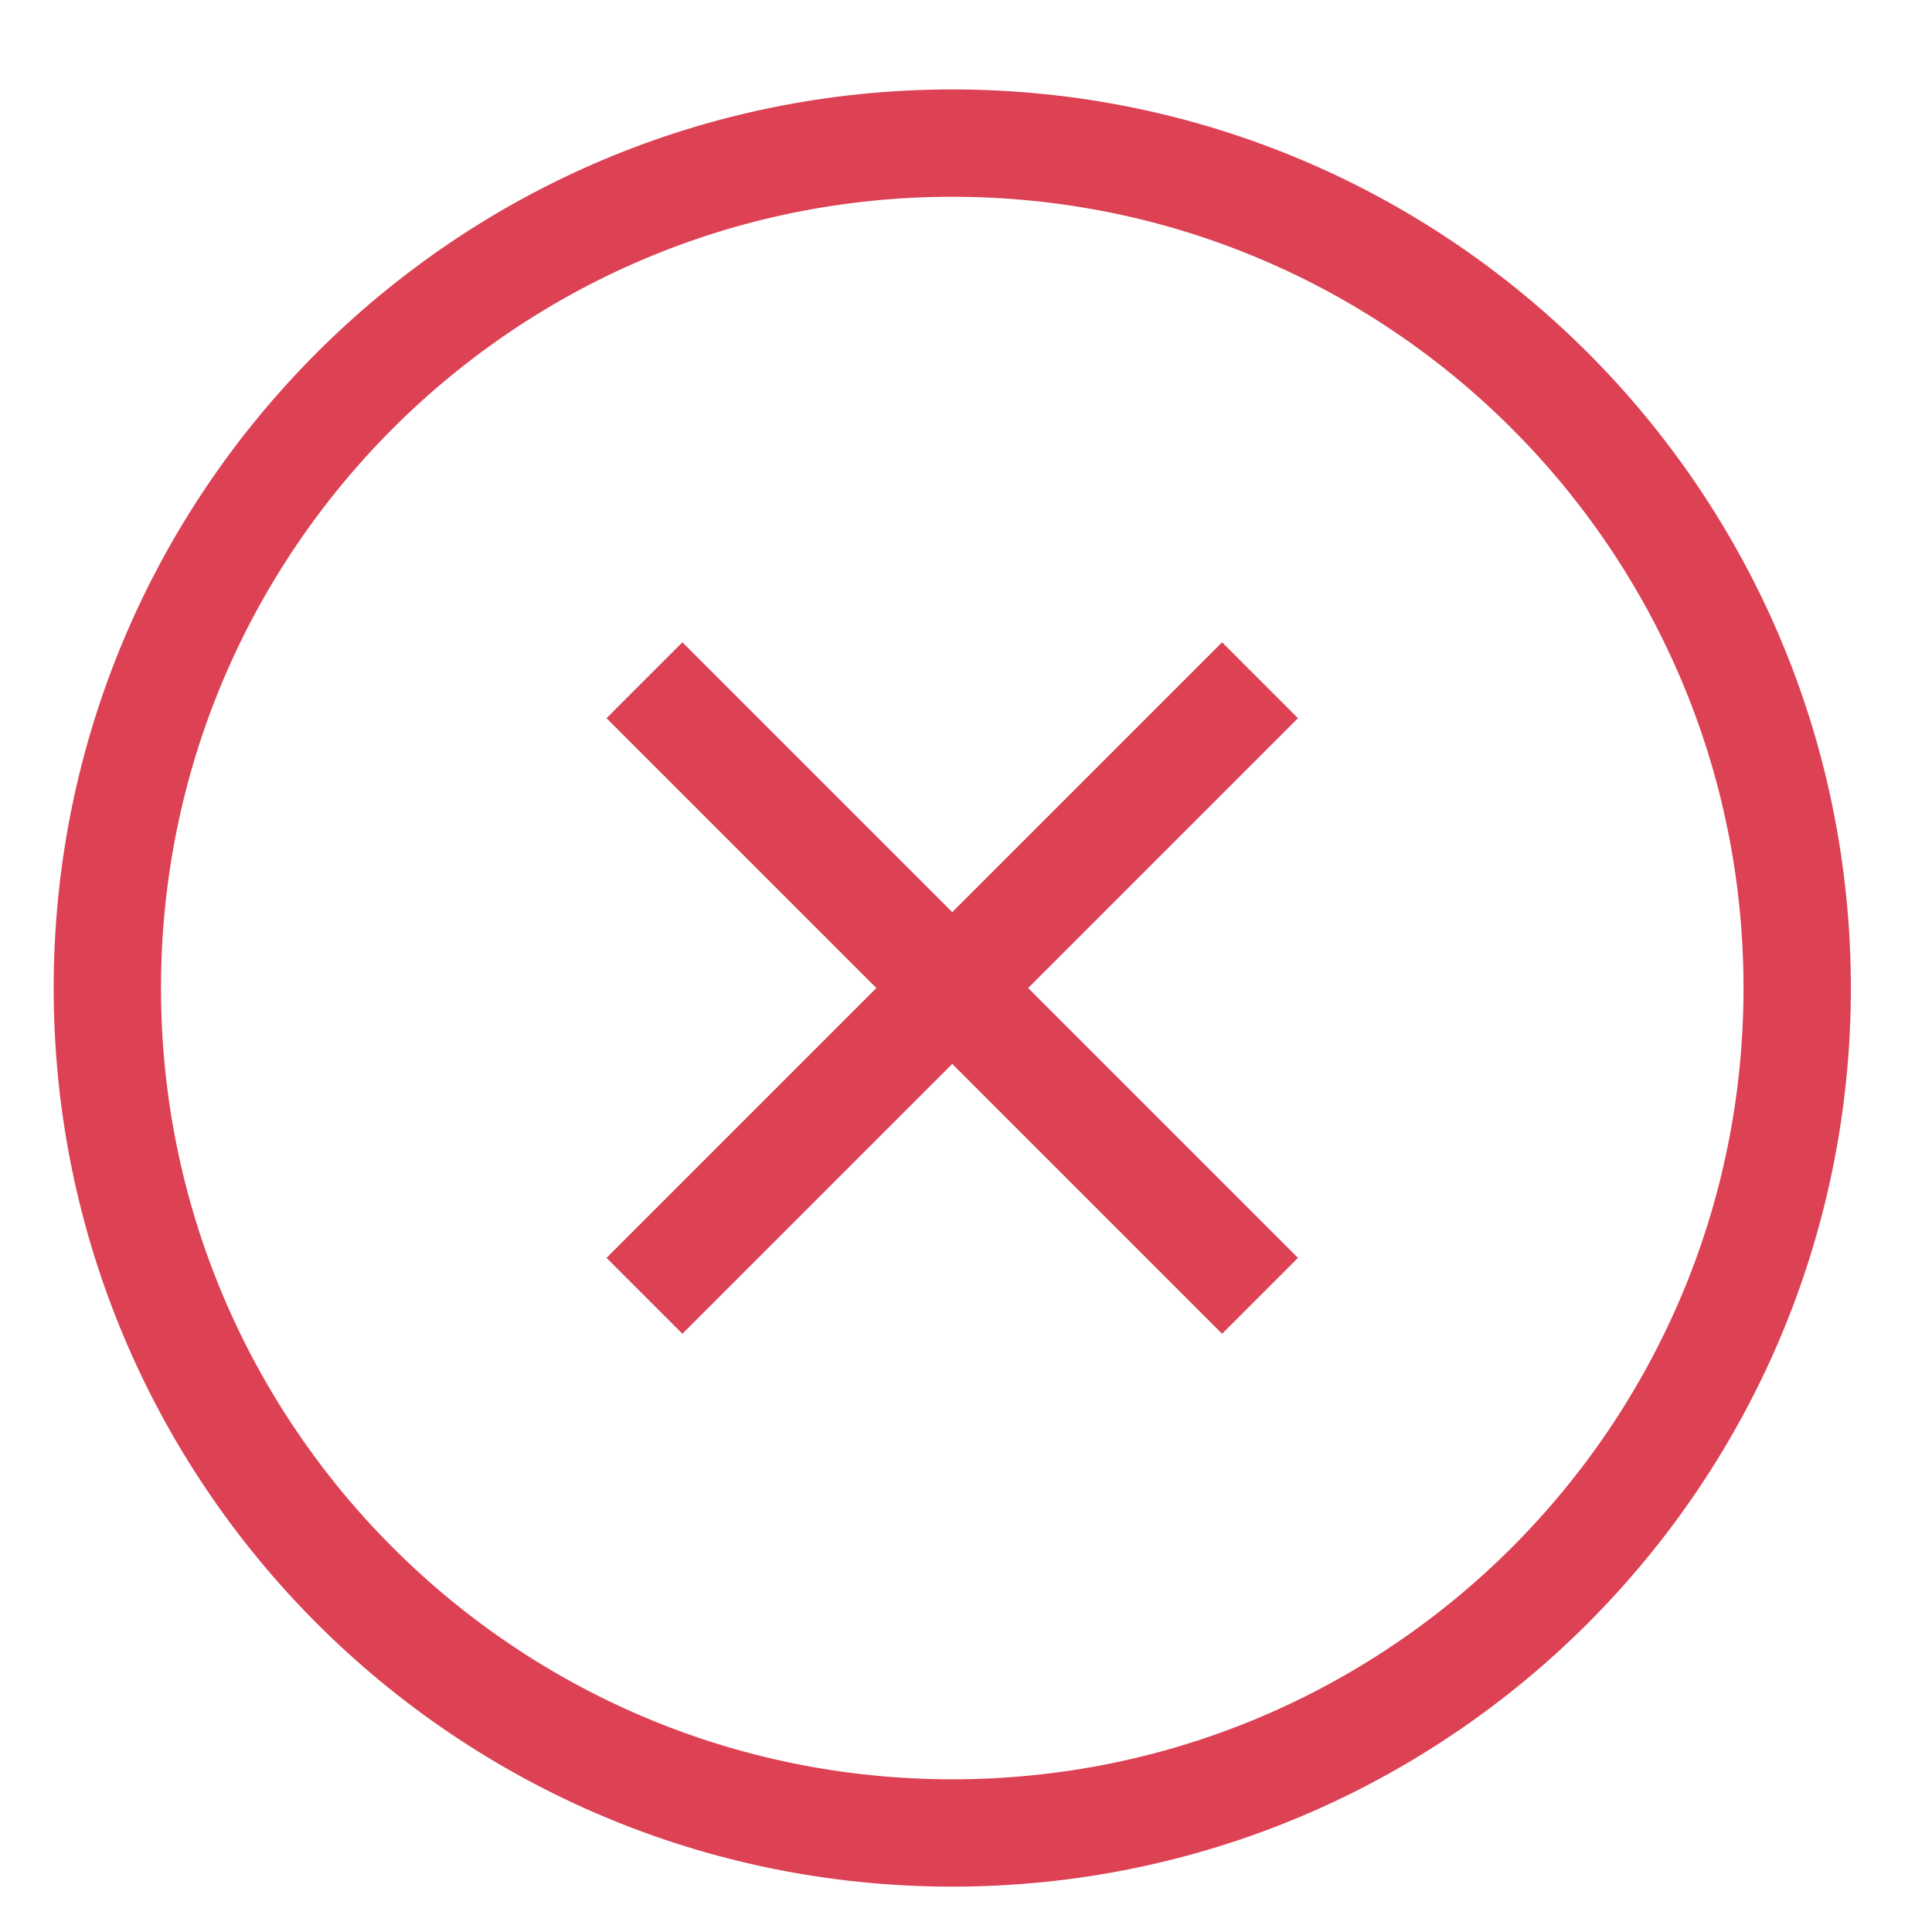
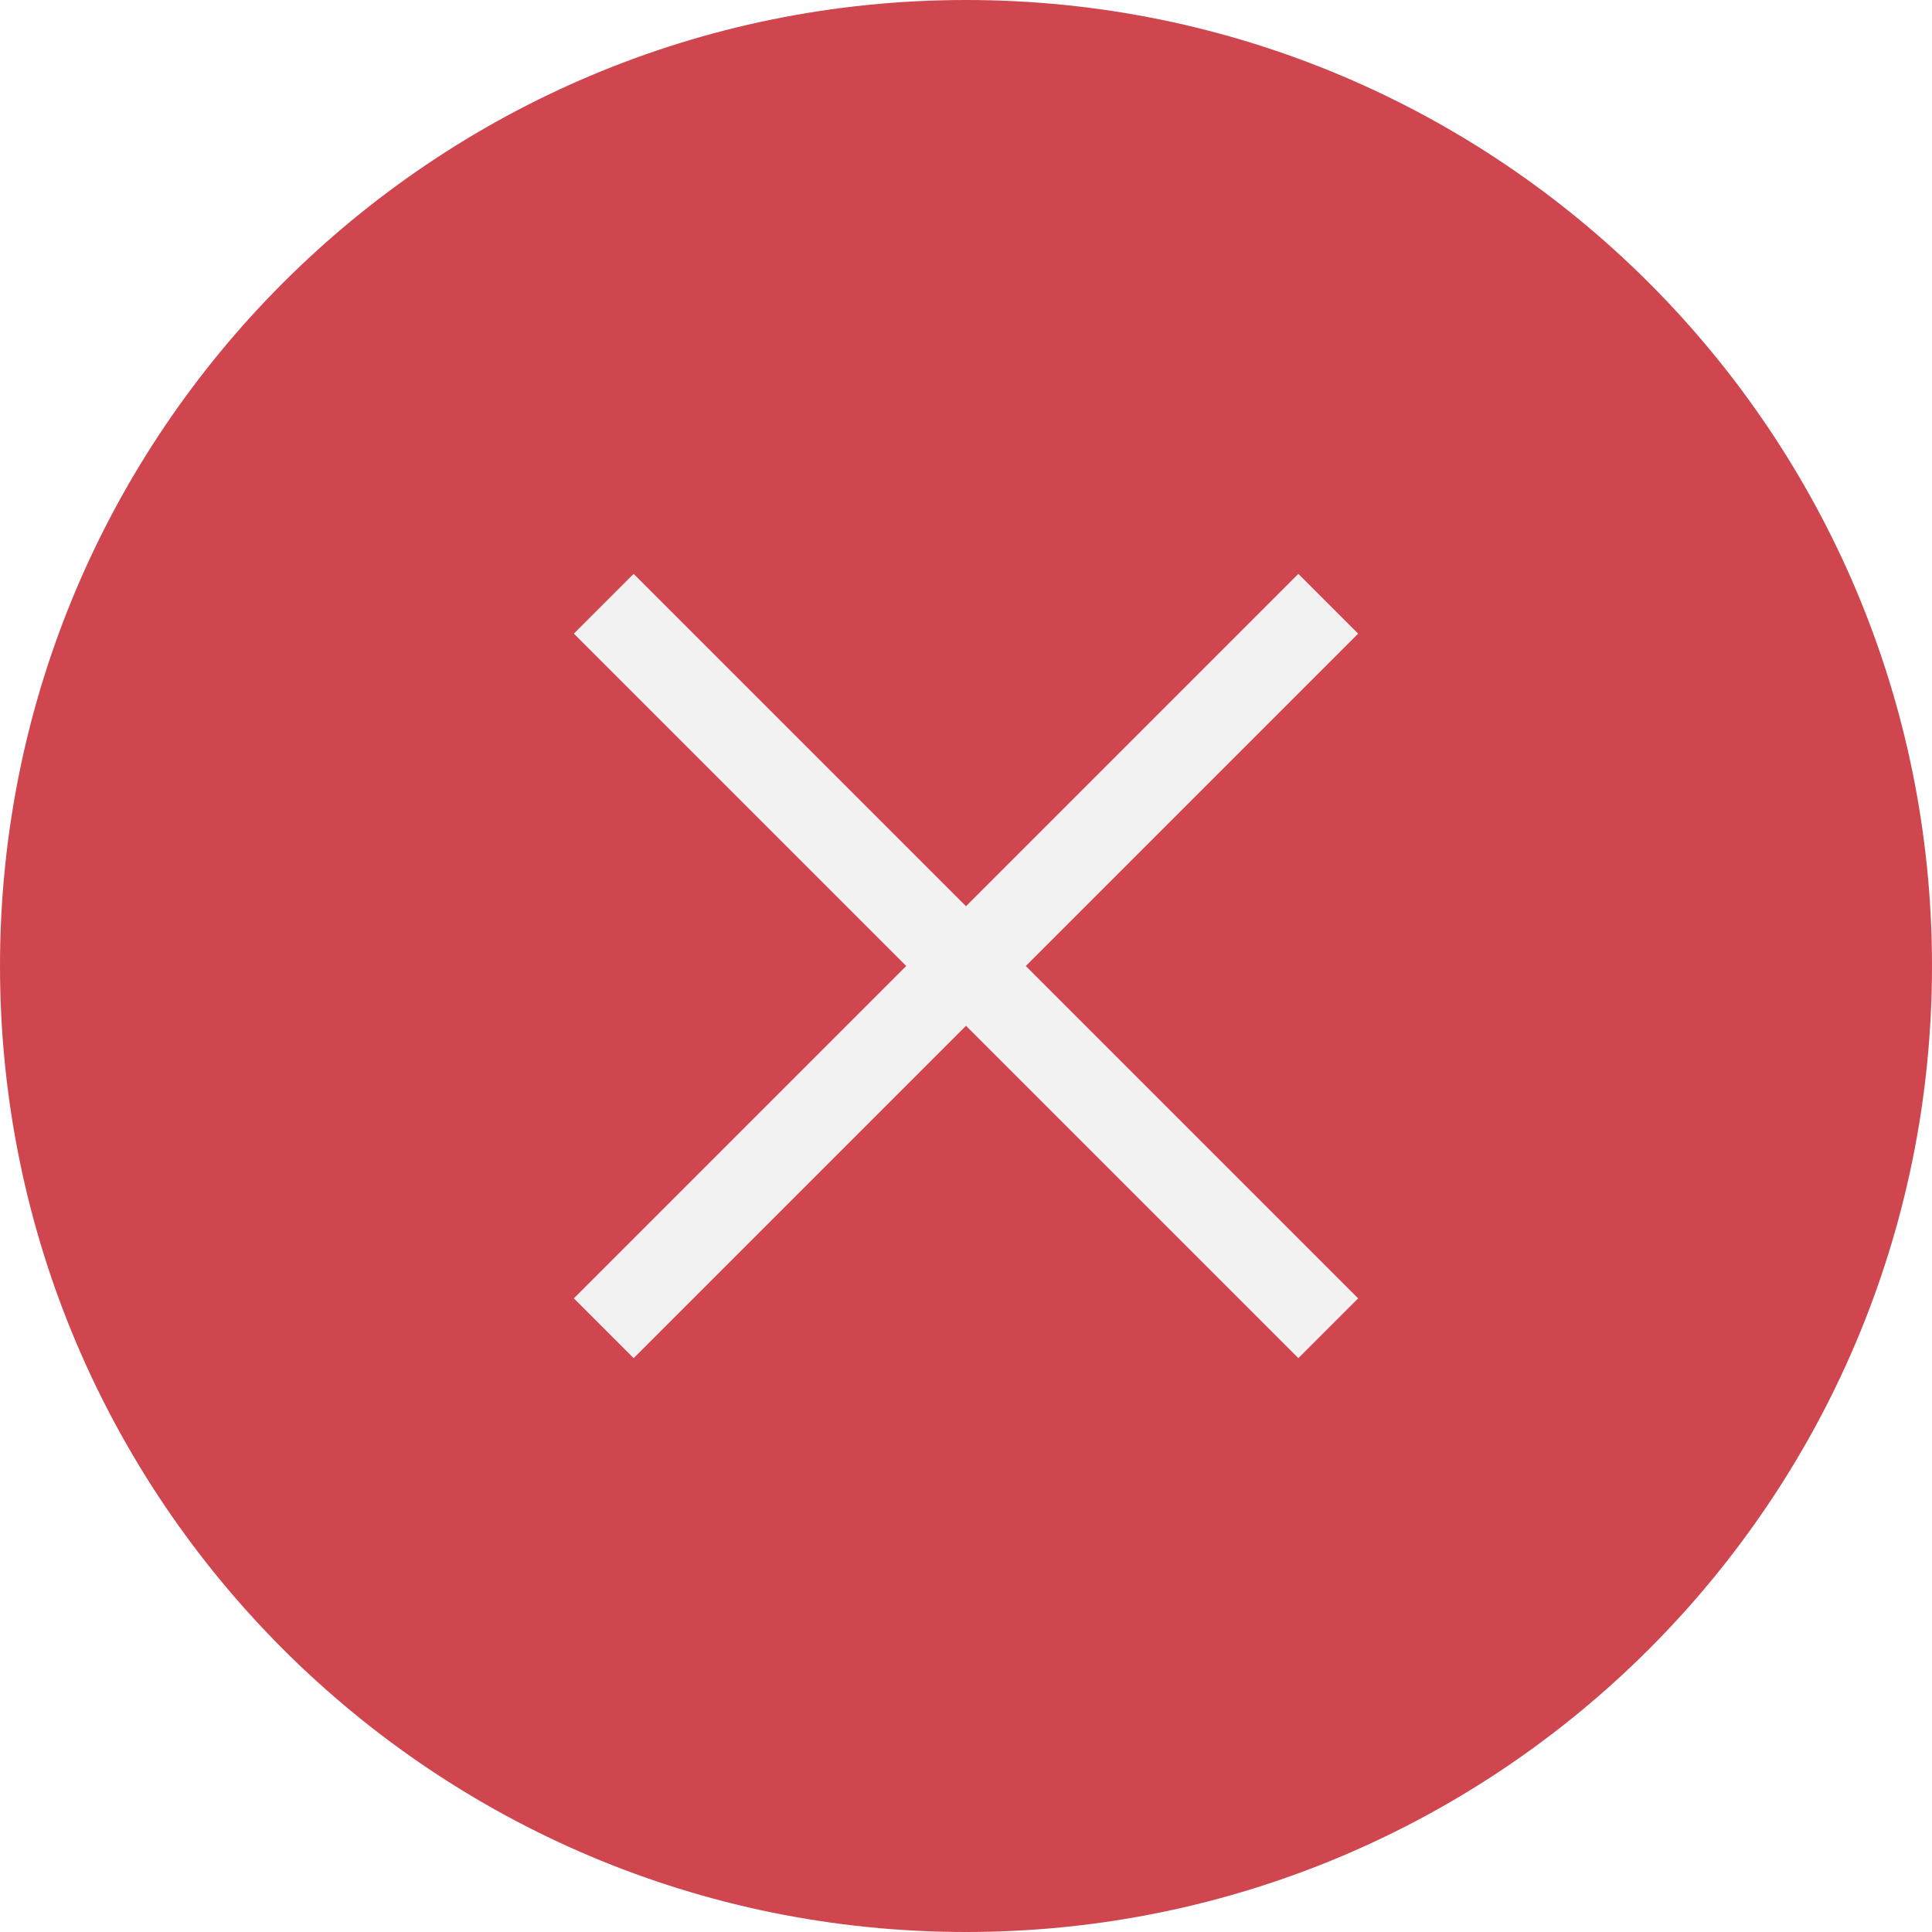
- <svg xmlns="http://www.w3.org/2000/svg" width="18px" height="18px" viewBox="0 0 18 18" version="1.1">
+ <svg xmlns="http://www.w3.org/2000/svg" width="16px" height="16px" viewBox="0 0 16 16" version="1.1">
  <defs />
-   <g id="Proto-NAVLAB" stroke="none" stroke-width="1" fill="none" fill-rule="evenodd" opacity="0.75">
-     <g id="Plan-før-send-Copy-2" transform="translate(-222, -1847)" stroke="#D0011B">
-       <g id="x_red_outlined" transform="translate(223, 1848)">
-         <g id="Group-10-Copy-3" transform="translate(0, 0.333333)">
-           <g id="Group-3-Copy-3">
-             <g id="Group-10-Copy-11">
-               <g id="Group-9-Copy">
-                 <circle id="Oval-Copy-2" cx="7.872" cy="7.872" r="7.872" />
-                 <g id="Group-8" transform="translate(5.078868, 5.078868)" stroke-linecap="square">
-                   <path d="M0.279,5.307 L5.307,0.279" id="Line" />
-                   <path d="M5.307,5.307 L0.279,0.279" id="Line-Copy" />
-                 </g>
-               </g>
-             </g>
+   <g id="Visning-Sykmeldt" stroke="none" stroke-width="1" fill="none" fill-rule="evenodd">
+     <g id="AG_Plan-før-send-Copy-2" transform="translate(-224, -1620)">
+       <g id="X_ikon_filled" transform="translate(224, 1620)">
+         <g id="Group-14">
+           <circle id="Oval-2" fill="#D0464E" cx="8" cy="8" r="8" />
+           <g id="Group-18" transform="translate(5, 5)" stroke-width="0.7" stroke="#F2F2F2">
+             <polyline id="Path-6" points="0 0 2.861 2.861 3.604 3.604 6 6" />
+             <polyline id="Path-6-Copy" transform="translate(3, 3) rotate(-90) translate(-3, -3) " points="0 0 2.861 2.861 3.604 3.604 6 6" />
          </g>
        </g>
      </g>
    </g>
  </g>
</svg>
